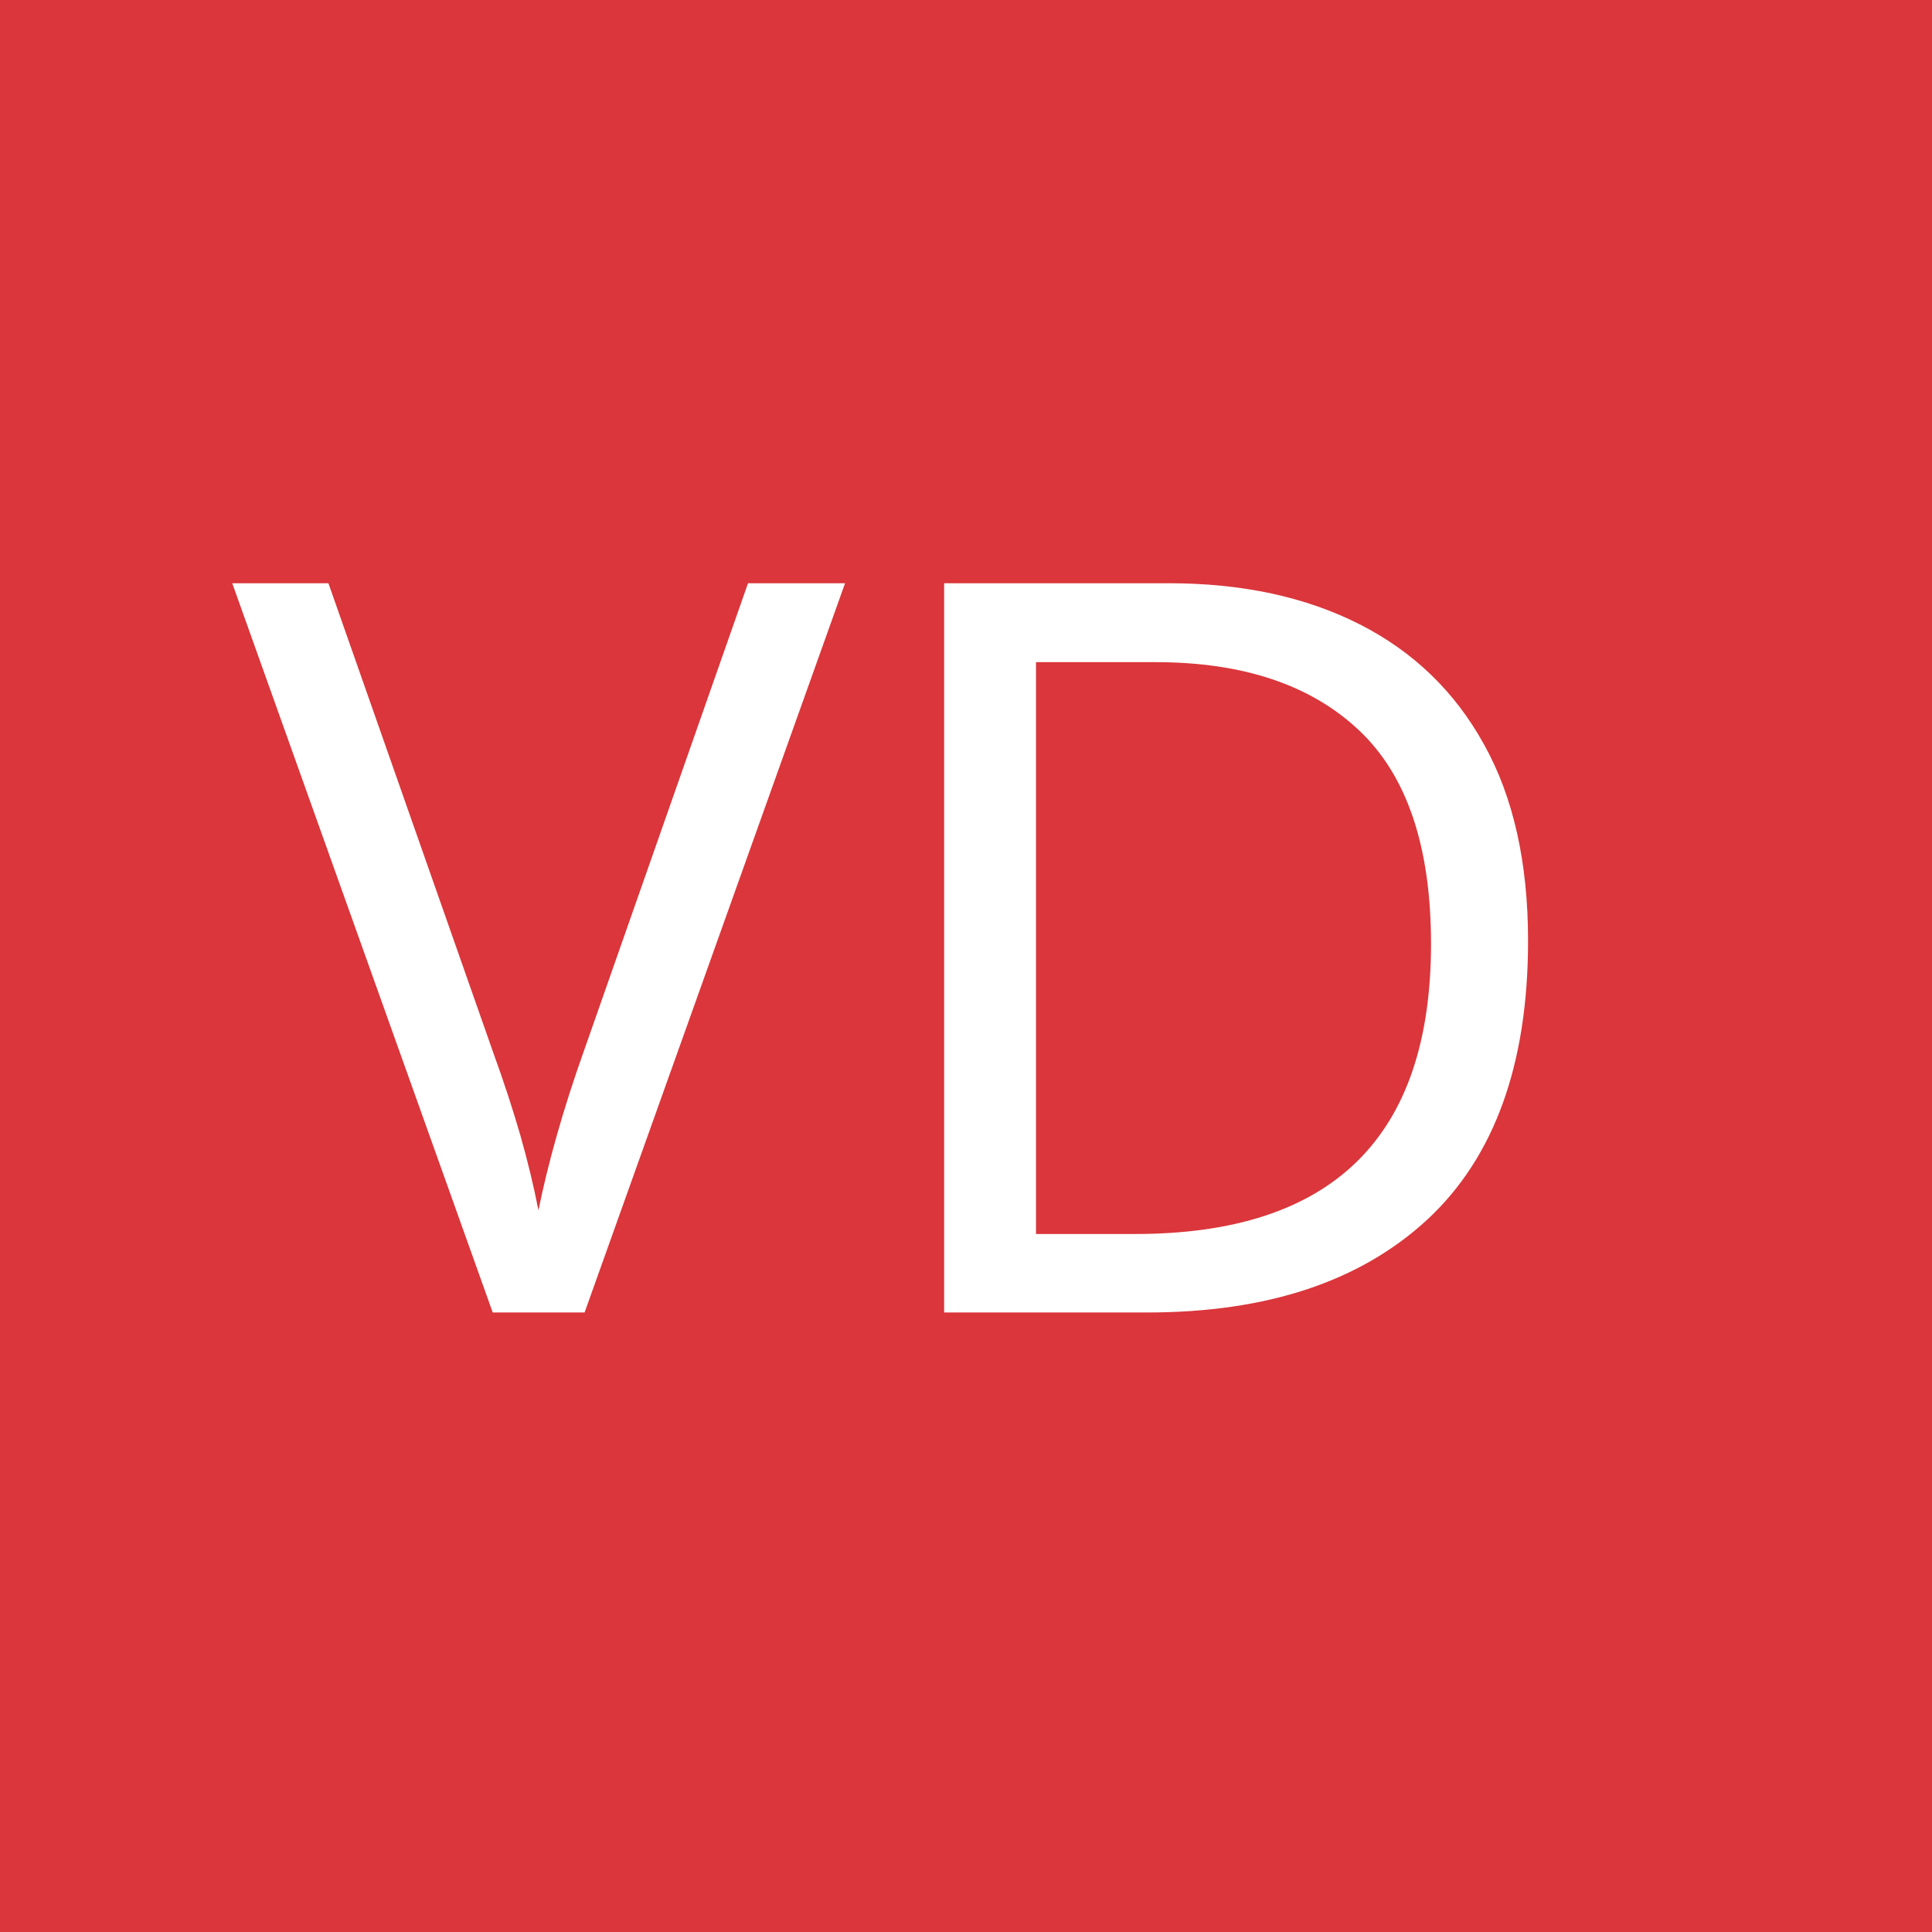
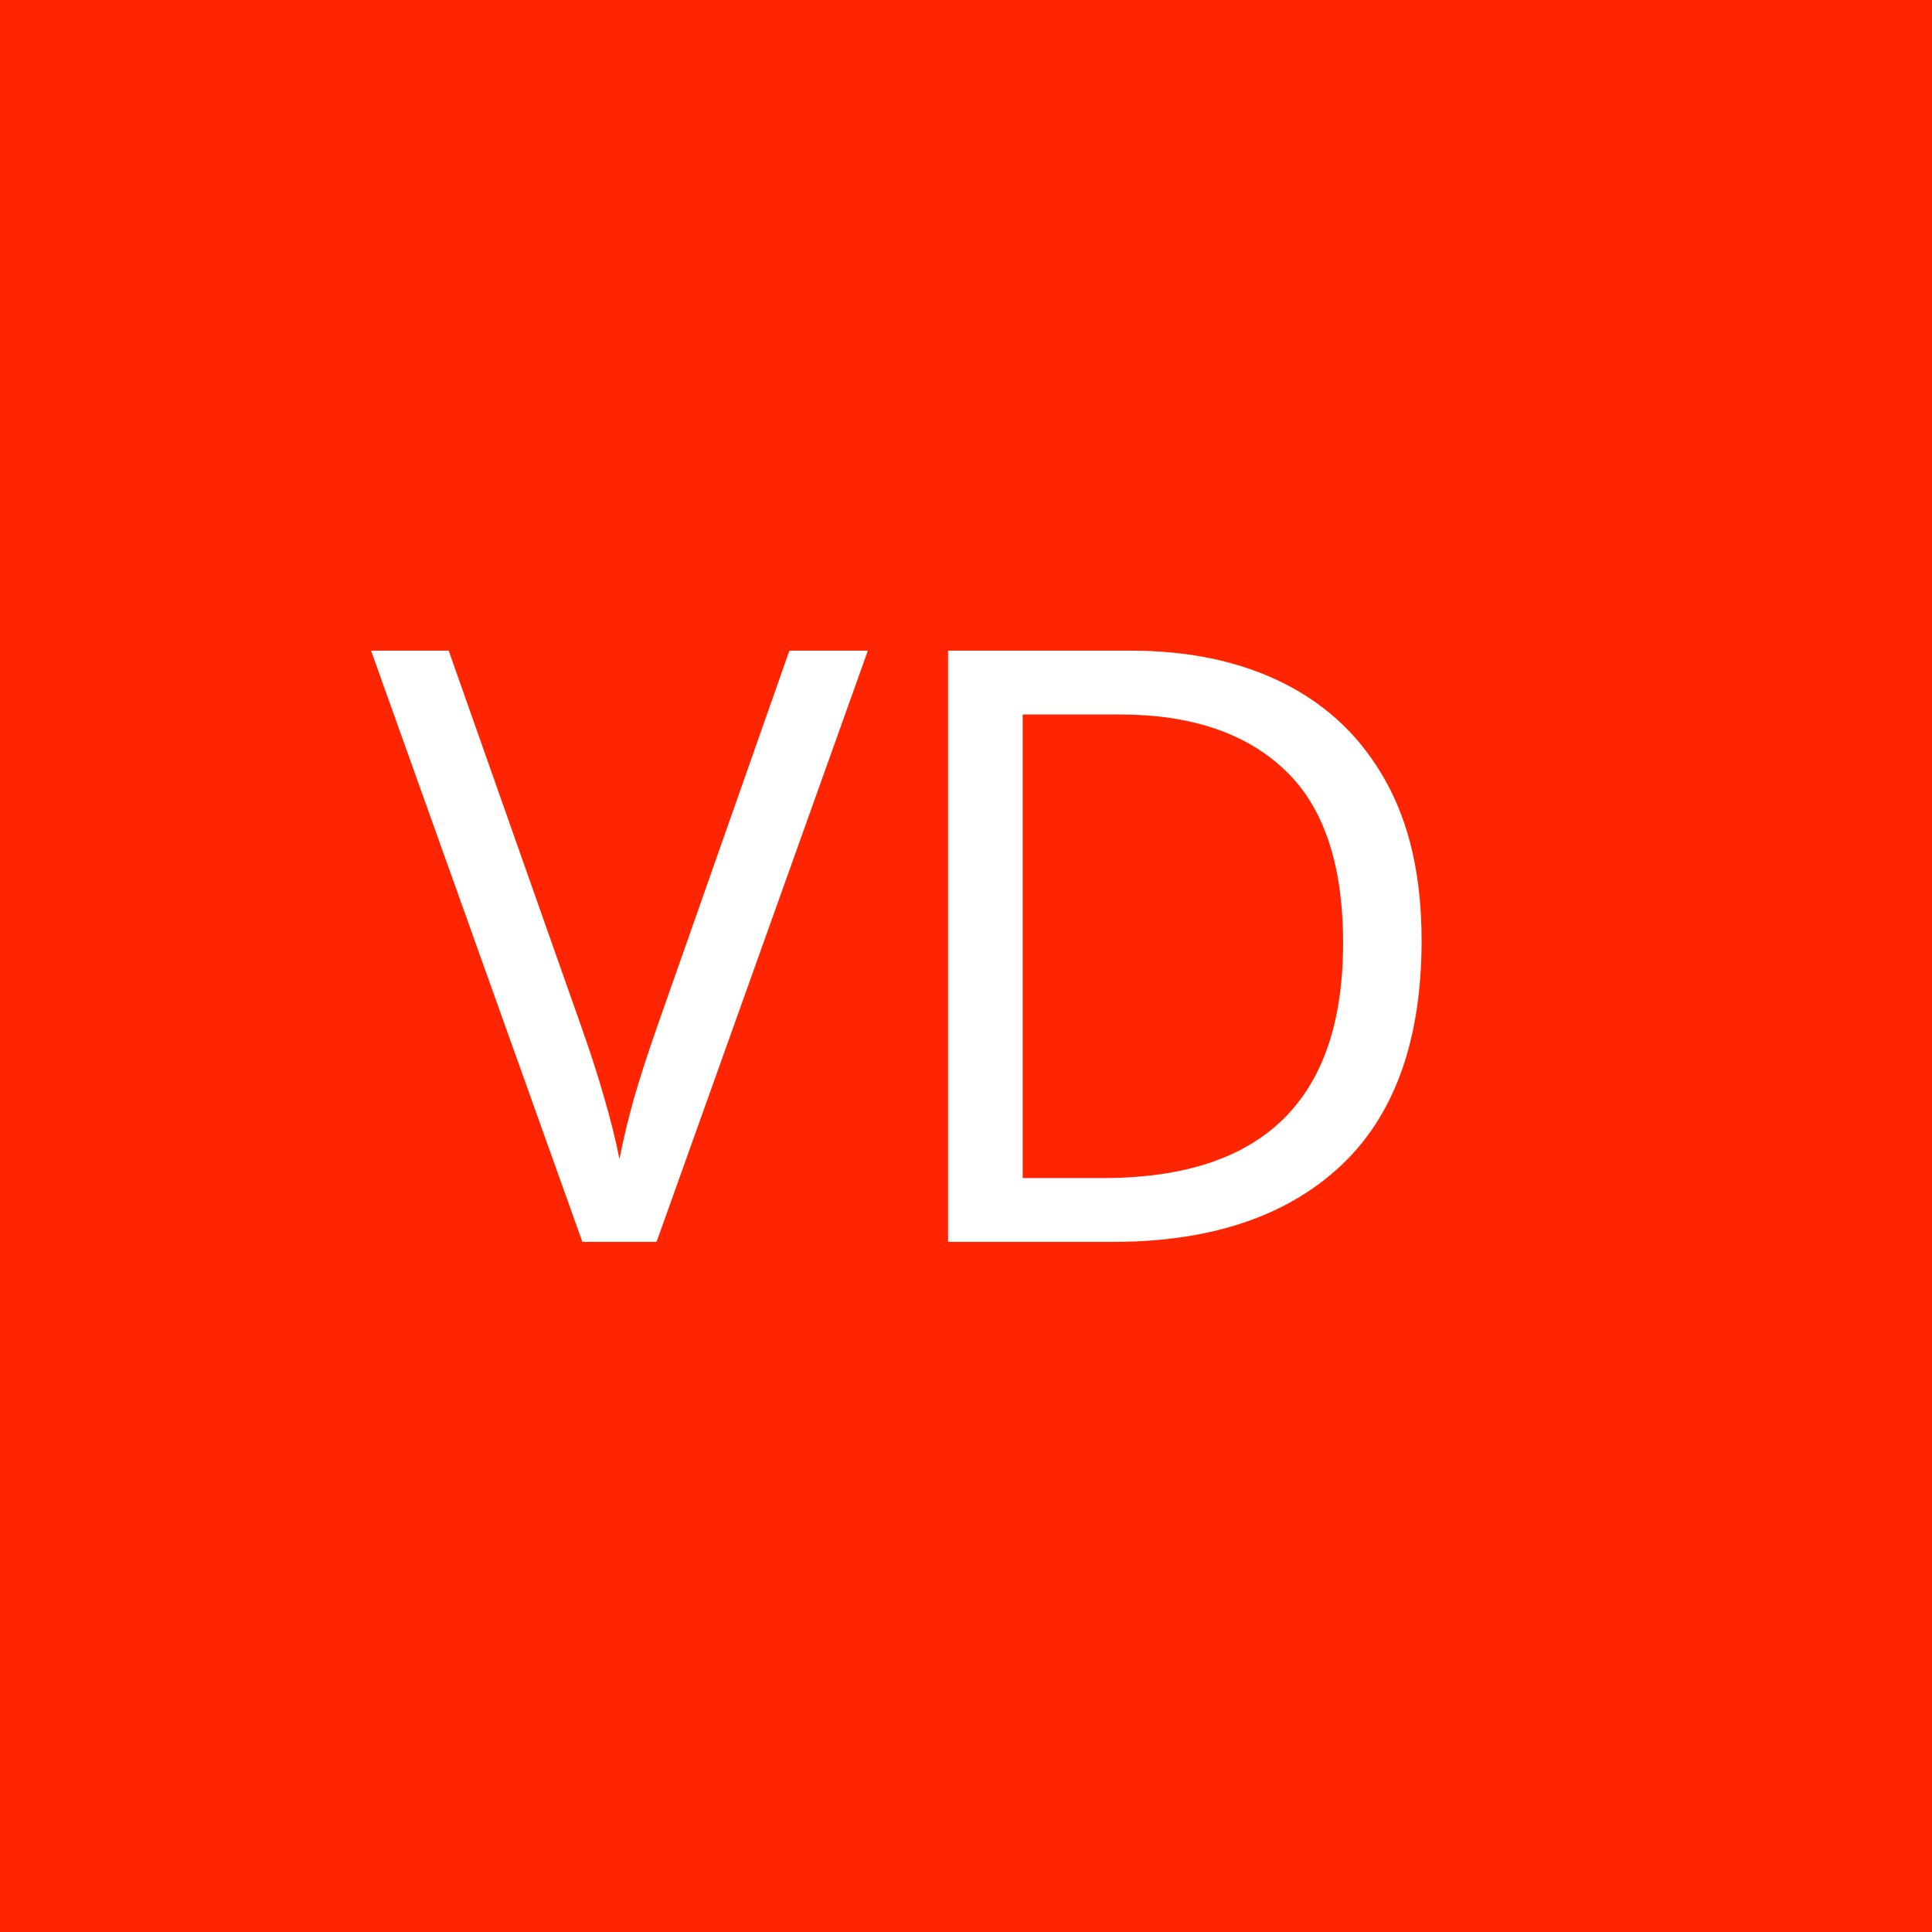
- <svg xmlns="http://www.w3.org/2000/svg" version="1.1" x="0px" y="0px" width="70px" height="70px" viewBox="0 0 70 70" enable-background="new 0 0 70 70" xml:space="preserve">
+ <svg xmlns="http://www.w3.org/2000/svg" version="1.1" id="Capa_1" x="0px" y="0px" width="70px" height="70px" viewBox="0 0 70 70" enable-background="new 0 0 70 70" xml:space="preserve">
  <g id="bg">
-     <rect fill="#DA363B" width="70" height="70" />
+     <rect fill="#FF2501" width="70" height="70" />
  </g>
-   <g id="Capa_1">
-     <rect x="6.57" y="22.432" fill="none" width="56.859" height="25.137" />
-     <text transform="matrix(1 0 0 1 8.415 47.5537)" fill="#FFFFFF" font-family="'Rockwell'" font-size="37">VD</text>
+   <g id="Capa_1_1_">
+     <rect x="6.57" y="24.626" fill="none" width="56.86" height="20.747" />
+     <text transform="matrix(1 0 0 1 13.4443 44.9961)" fill="#FFFFFF" font-family="'Rockwell'" font-size="30">VD</text>
  </g>
</svg>
